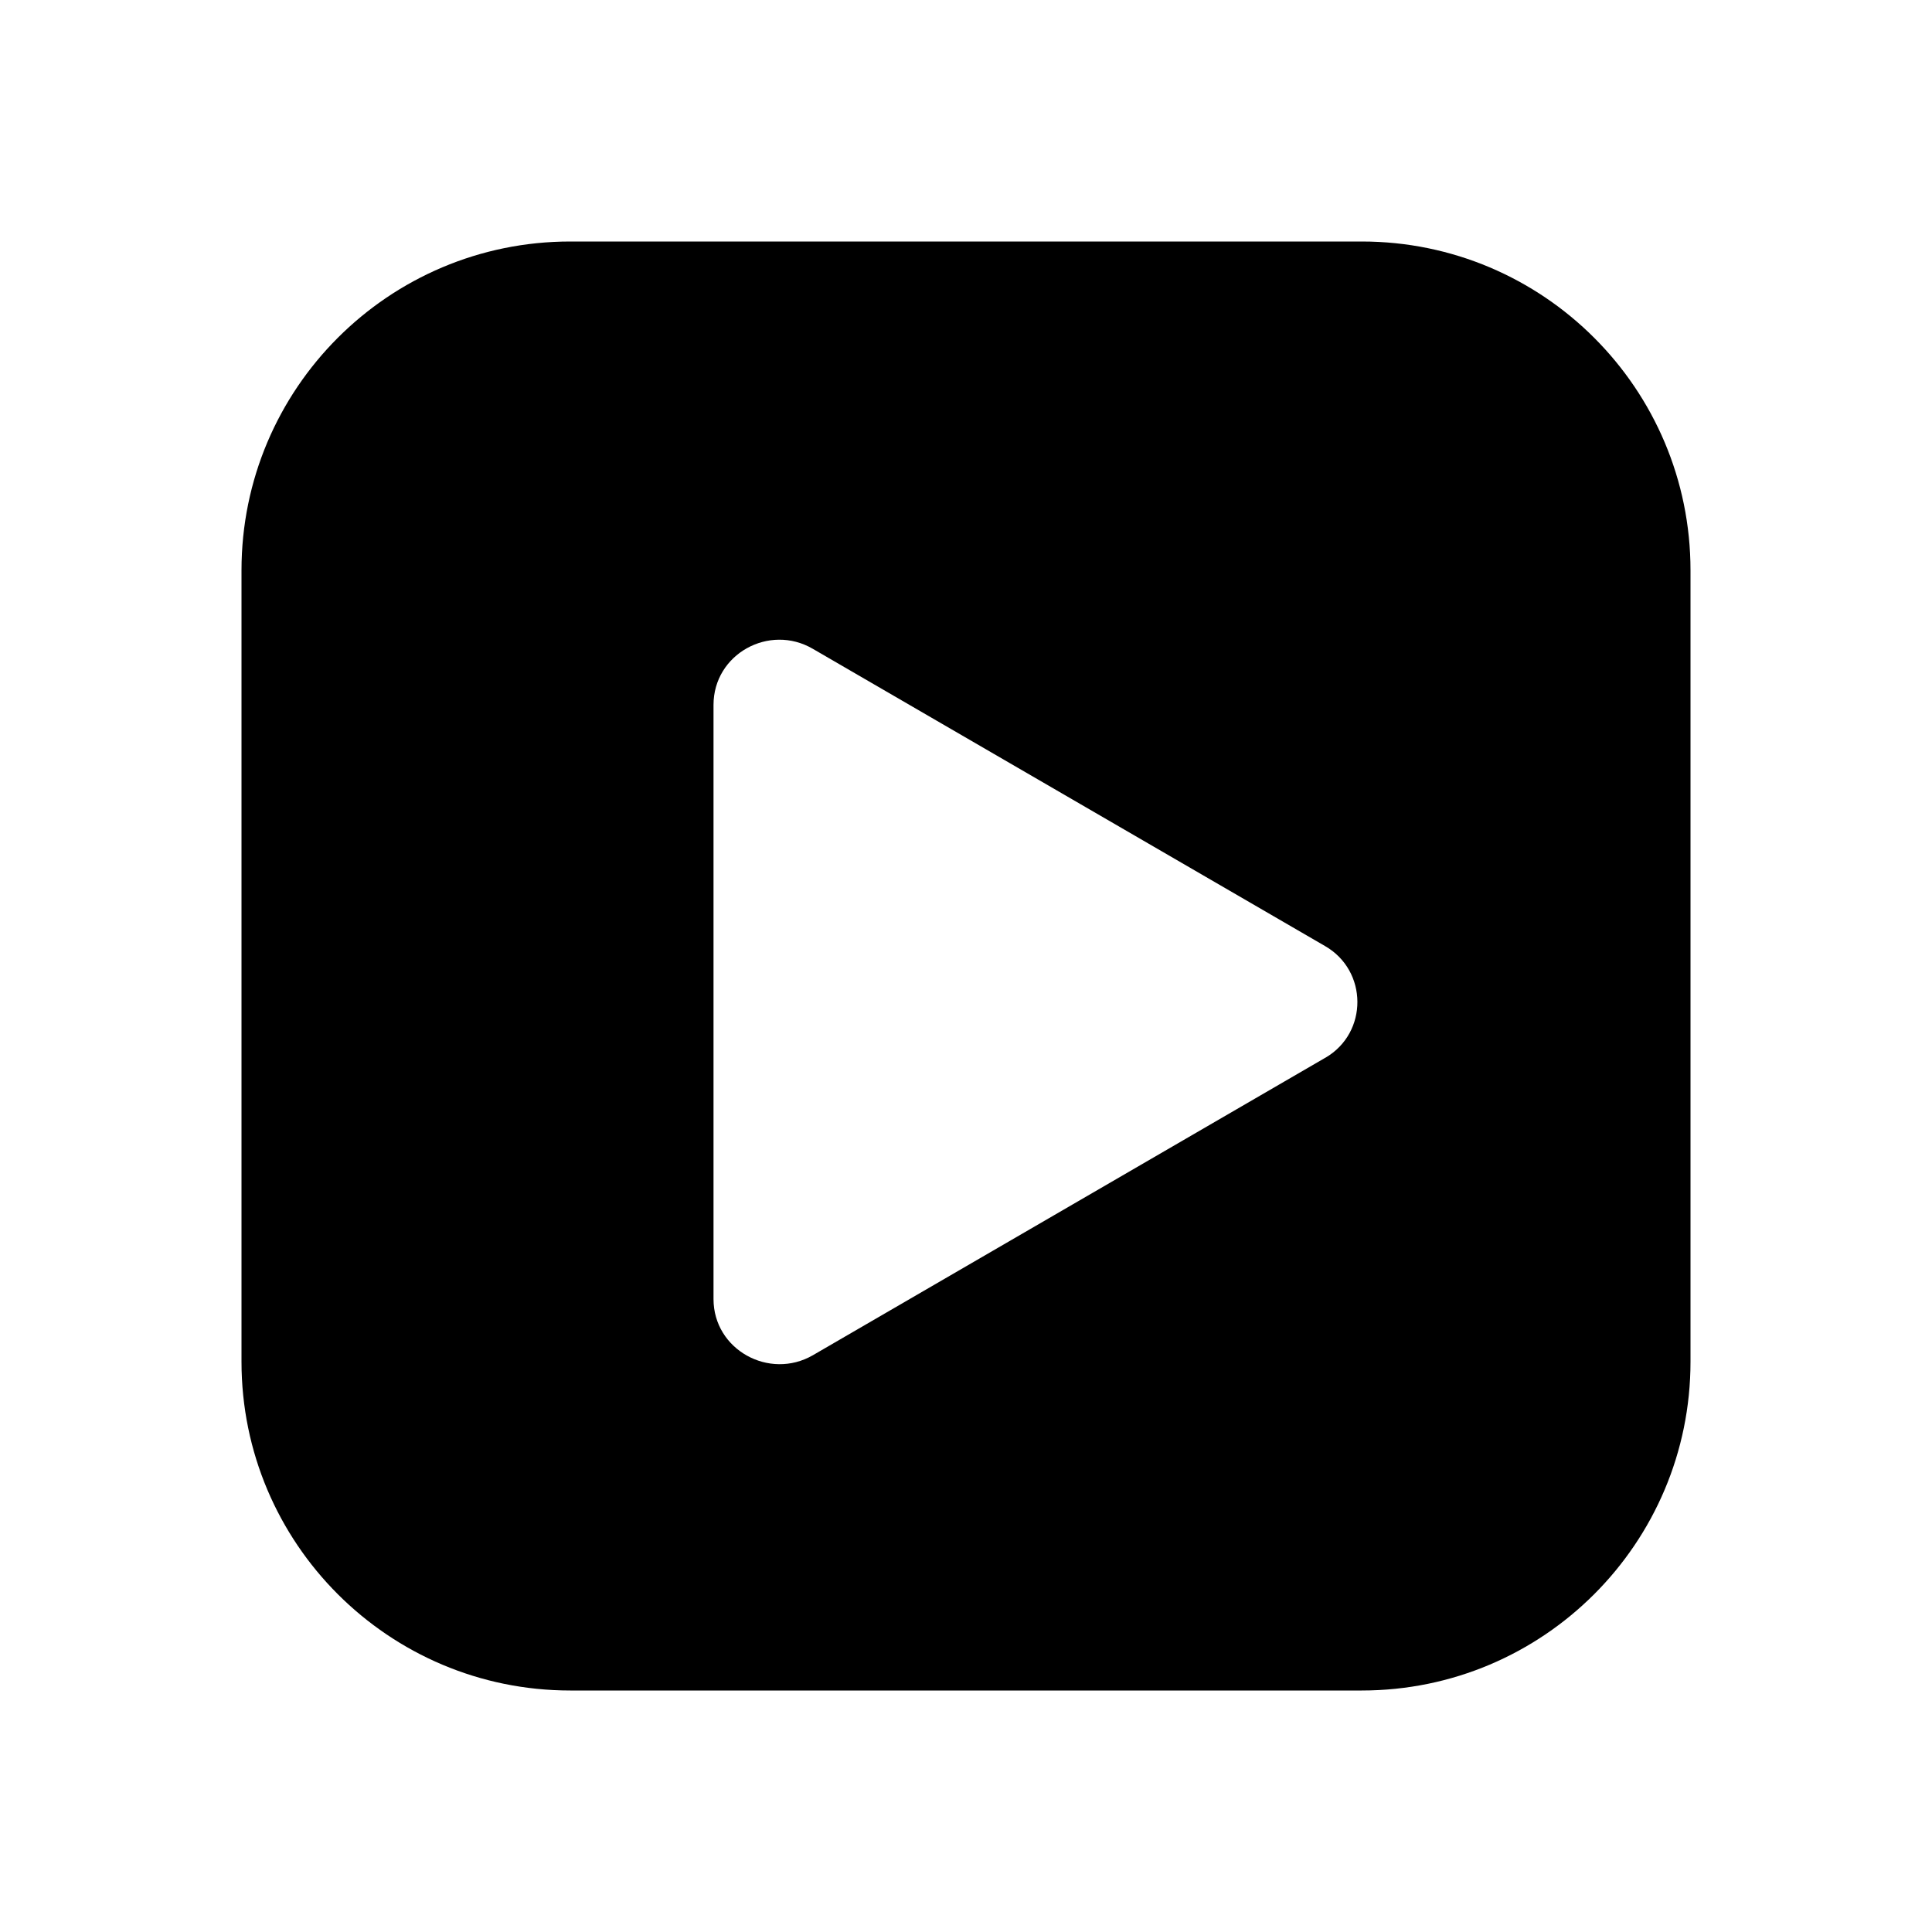
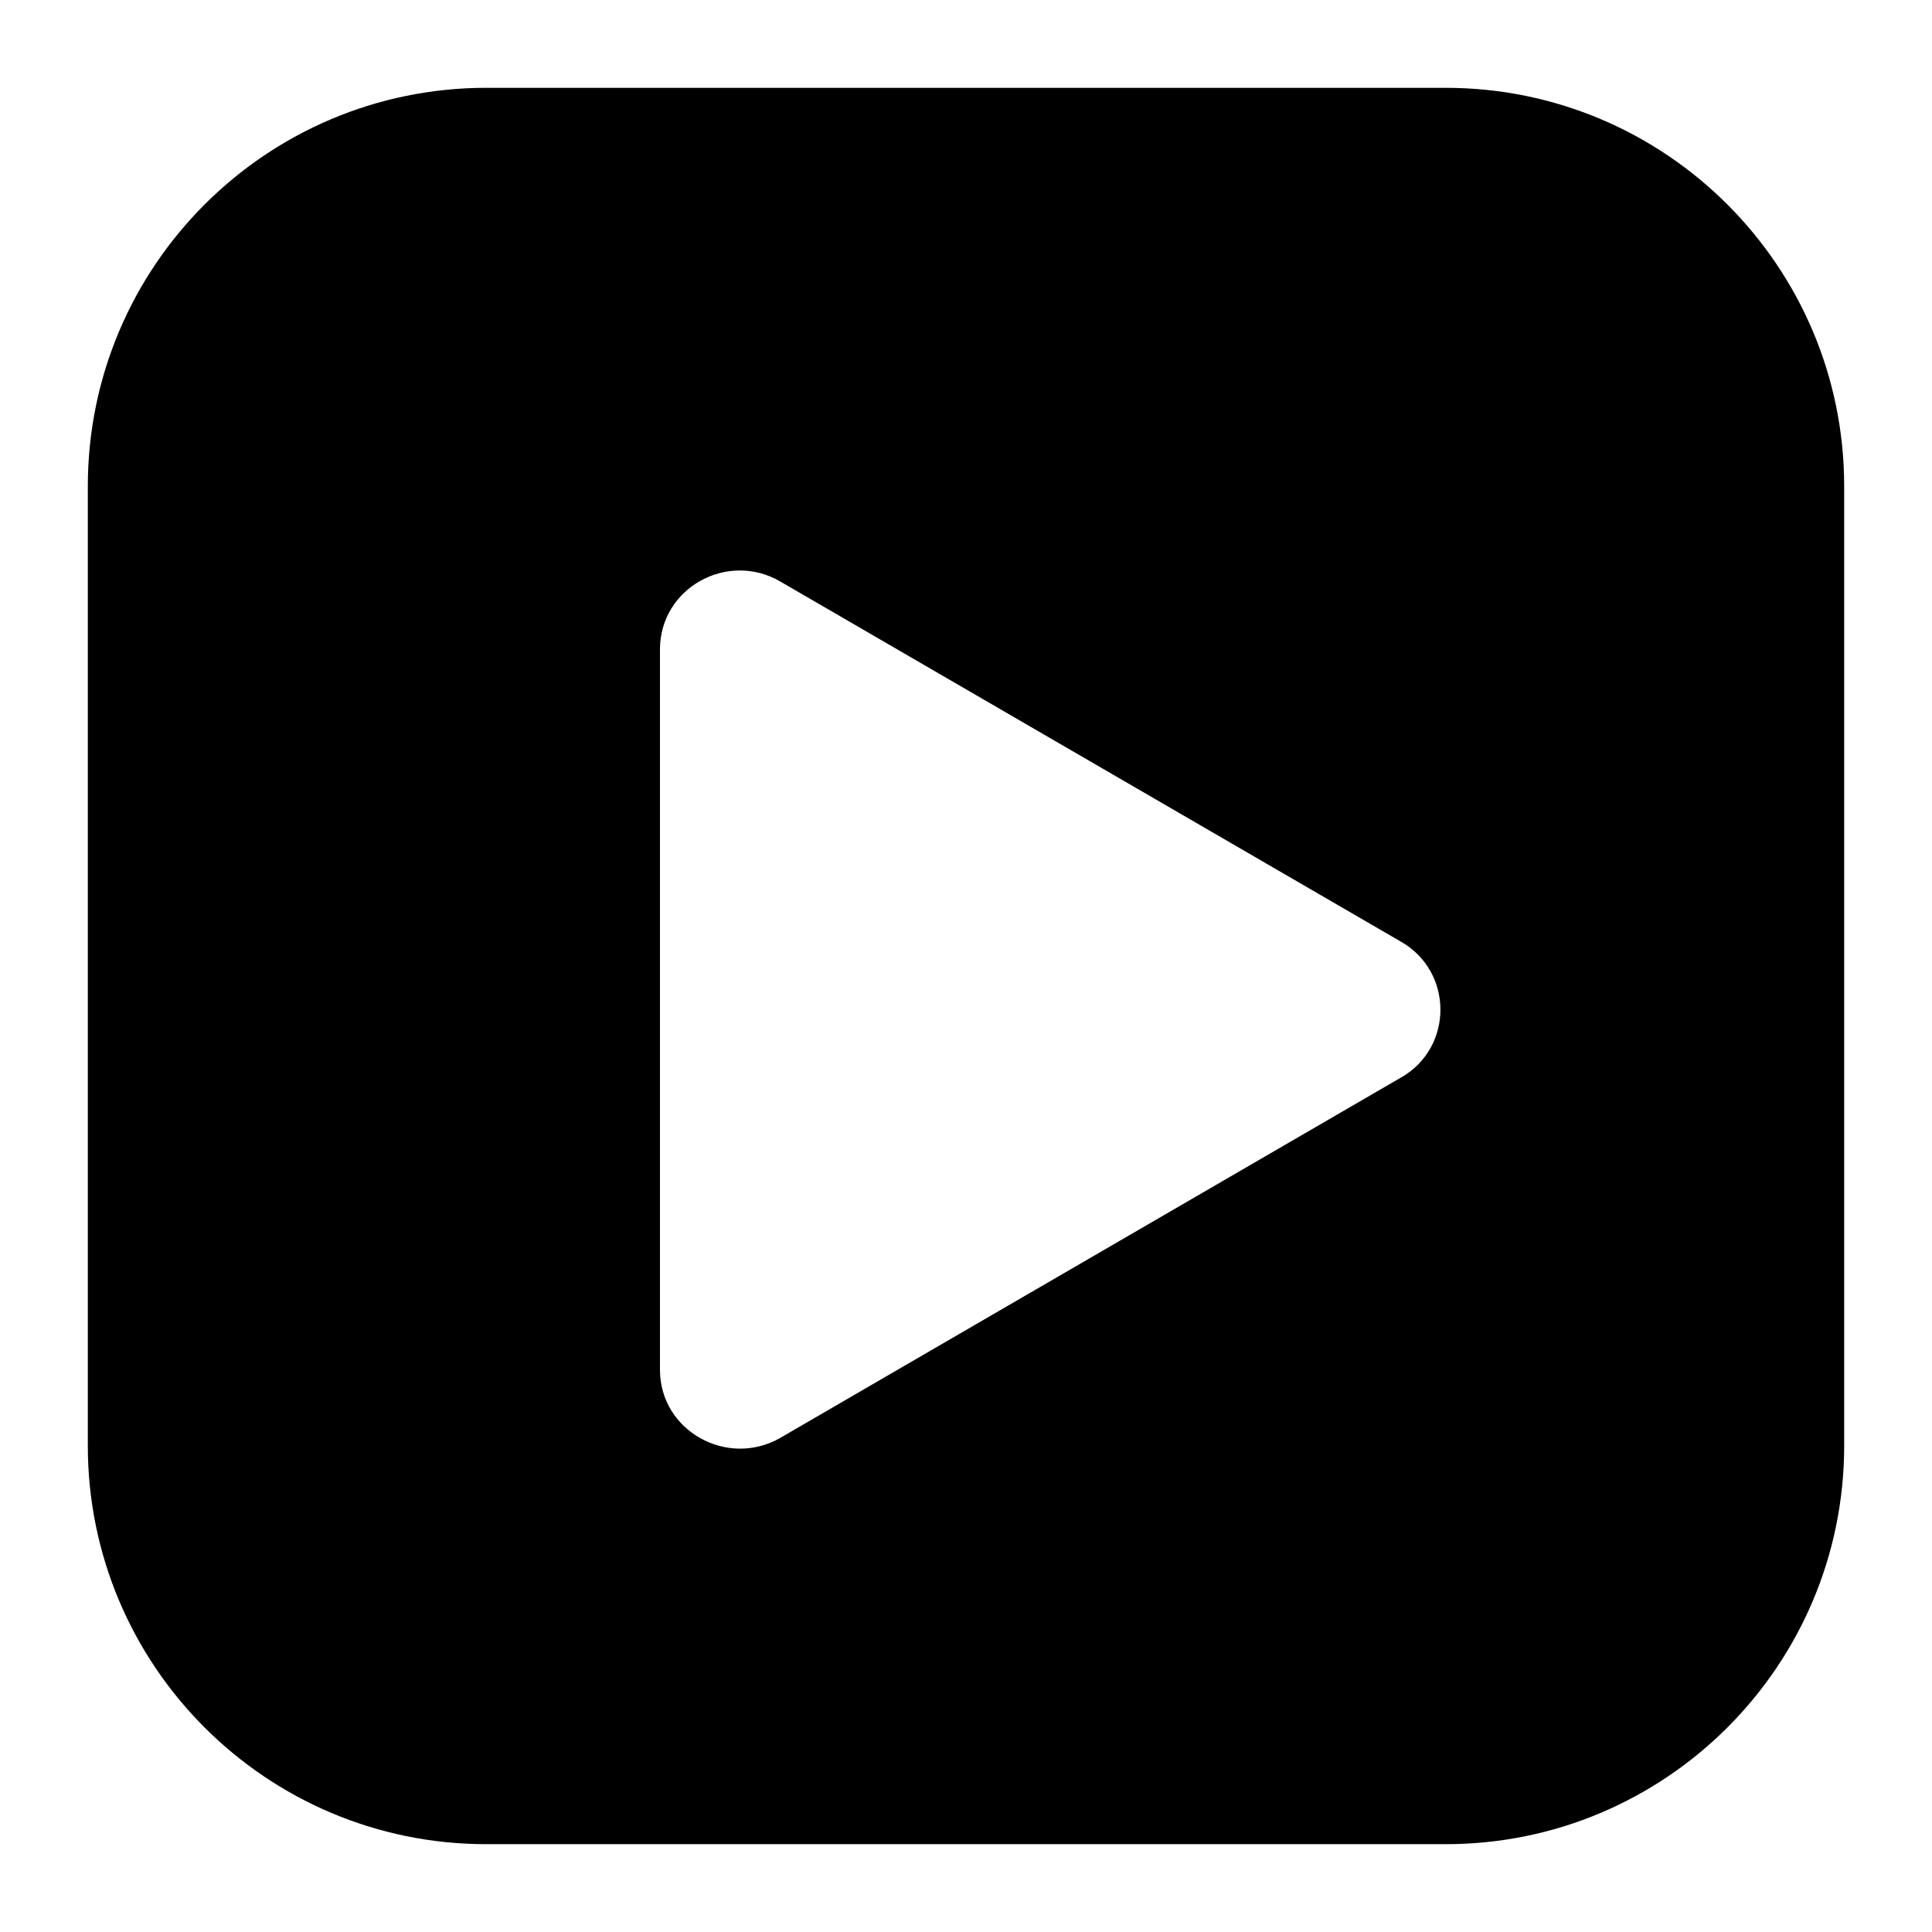
- <svg xmlns="http://www.w3.org/2000/svg" xmlns:ns1="https://boxy-svg.com" width="256px" height="256px" fill="currentColor" class="bi bi-chat-left-text-fill" viewBox="0 0 16 16">
+ <svg xmlns="http://www.w3.org/2000/svg" xmlns:ns1="https://boxy-svg.com" width="256px" height="256px" fill="currentColor" class="bi bi-chat-left-text-fill" viewBox="1.4 1.4 13.2 13.2">
  <defs>
    <ns1:guide x="2.02" y="0.378" angle="0" />
    <ns1:guide x="6.035" y="8.015" angle="90" />
    <ns1:guide x="14.013" y="0.425" angle="0" />
  </defs>
  <rect width="12" height="12" style="stroke: rgb(0, 0, 0); stroke-width: 0px; paint-order: fill; fill: rgb(0, 0, 0);" rx="2.723" ry="2.723" x="2" y="2" />
  <path d="M 10.972 8.762 L 6.731 11.224 C 6.371 11.431 5.909 11.178 5.909 10.758 L 5.909 5.838 C 5.909 5.416 6.371 5.163 6.731 5.373 L 10.972 7.834 C 11.329 8.038 11.332 8.553 10.976 8.76 C 10.975 8.76 10.972 8.762 10.972 8.762 Z" style="fill: rgb(255, 255, 255);" />
</svg>
